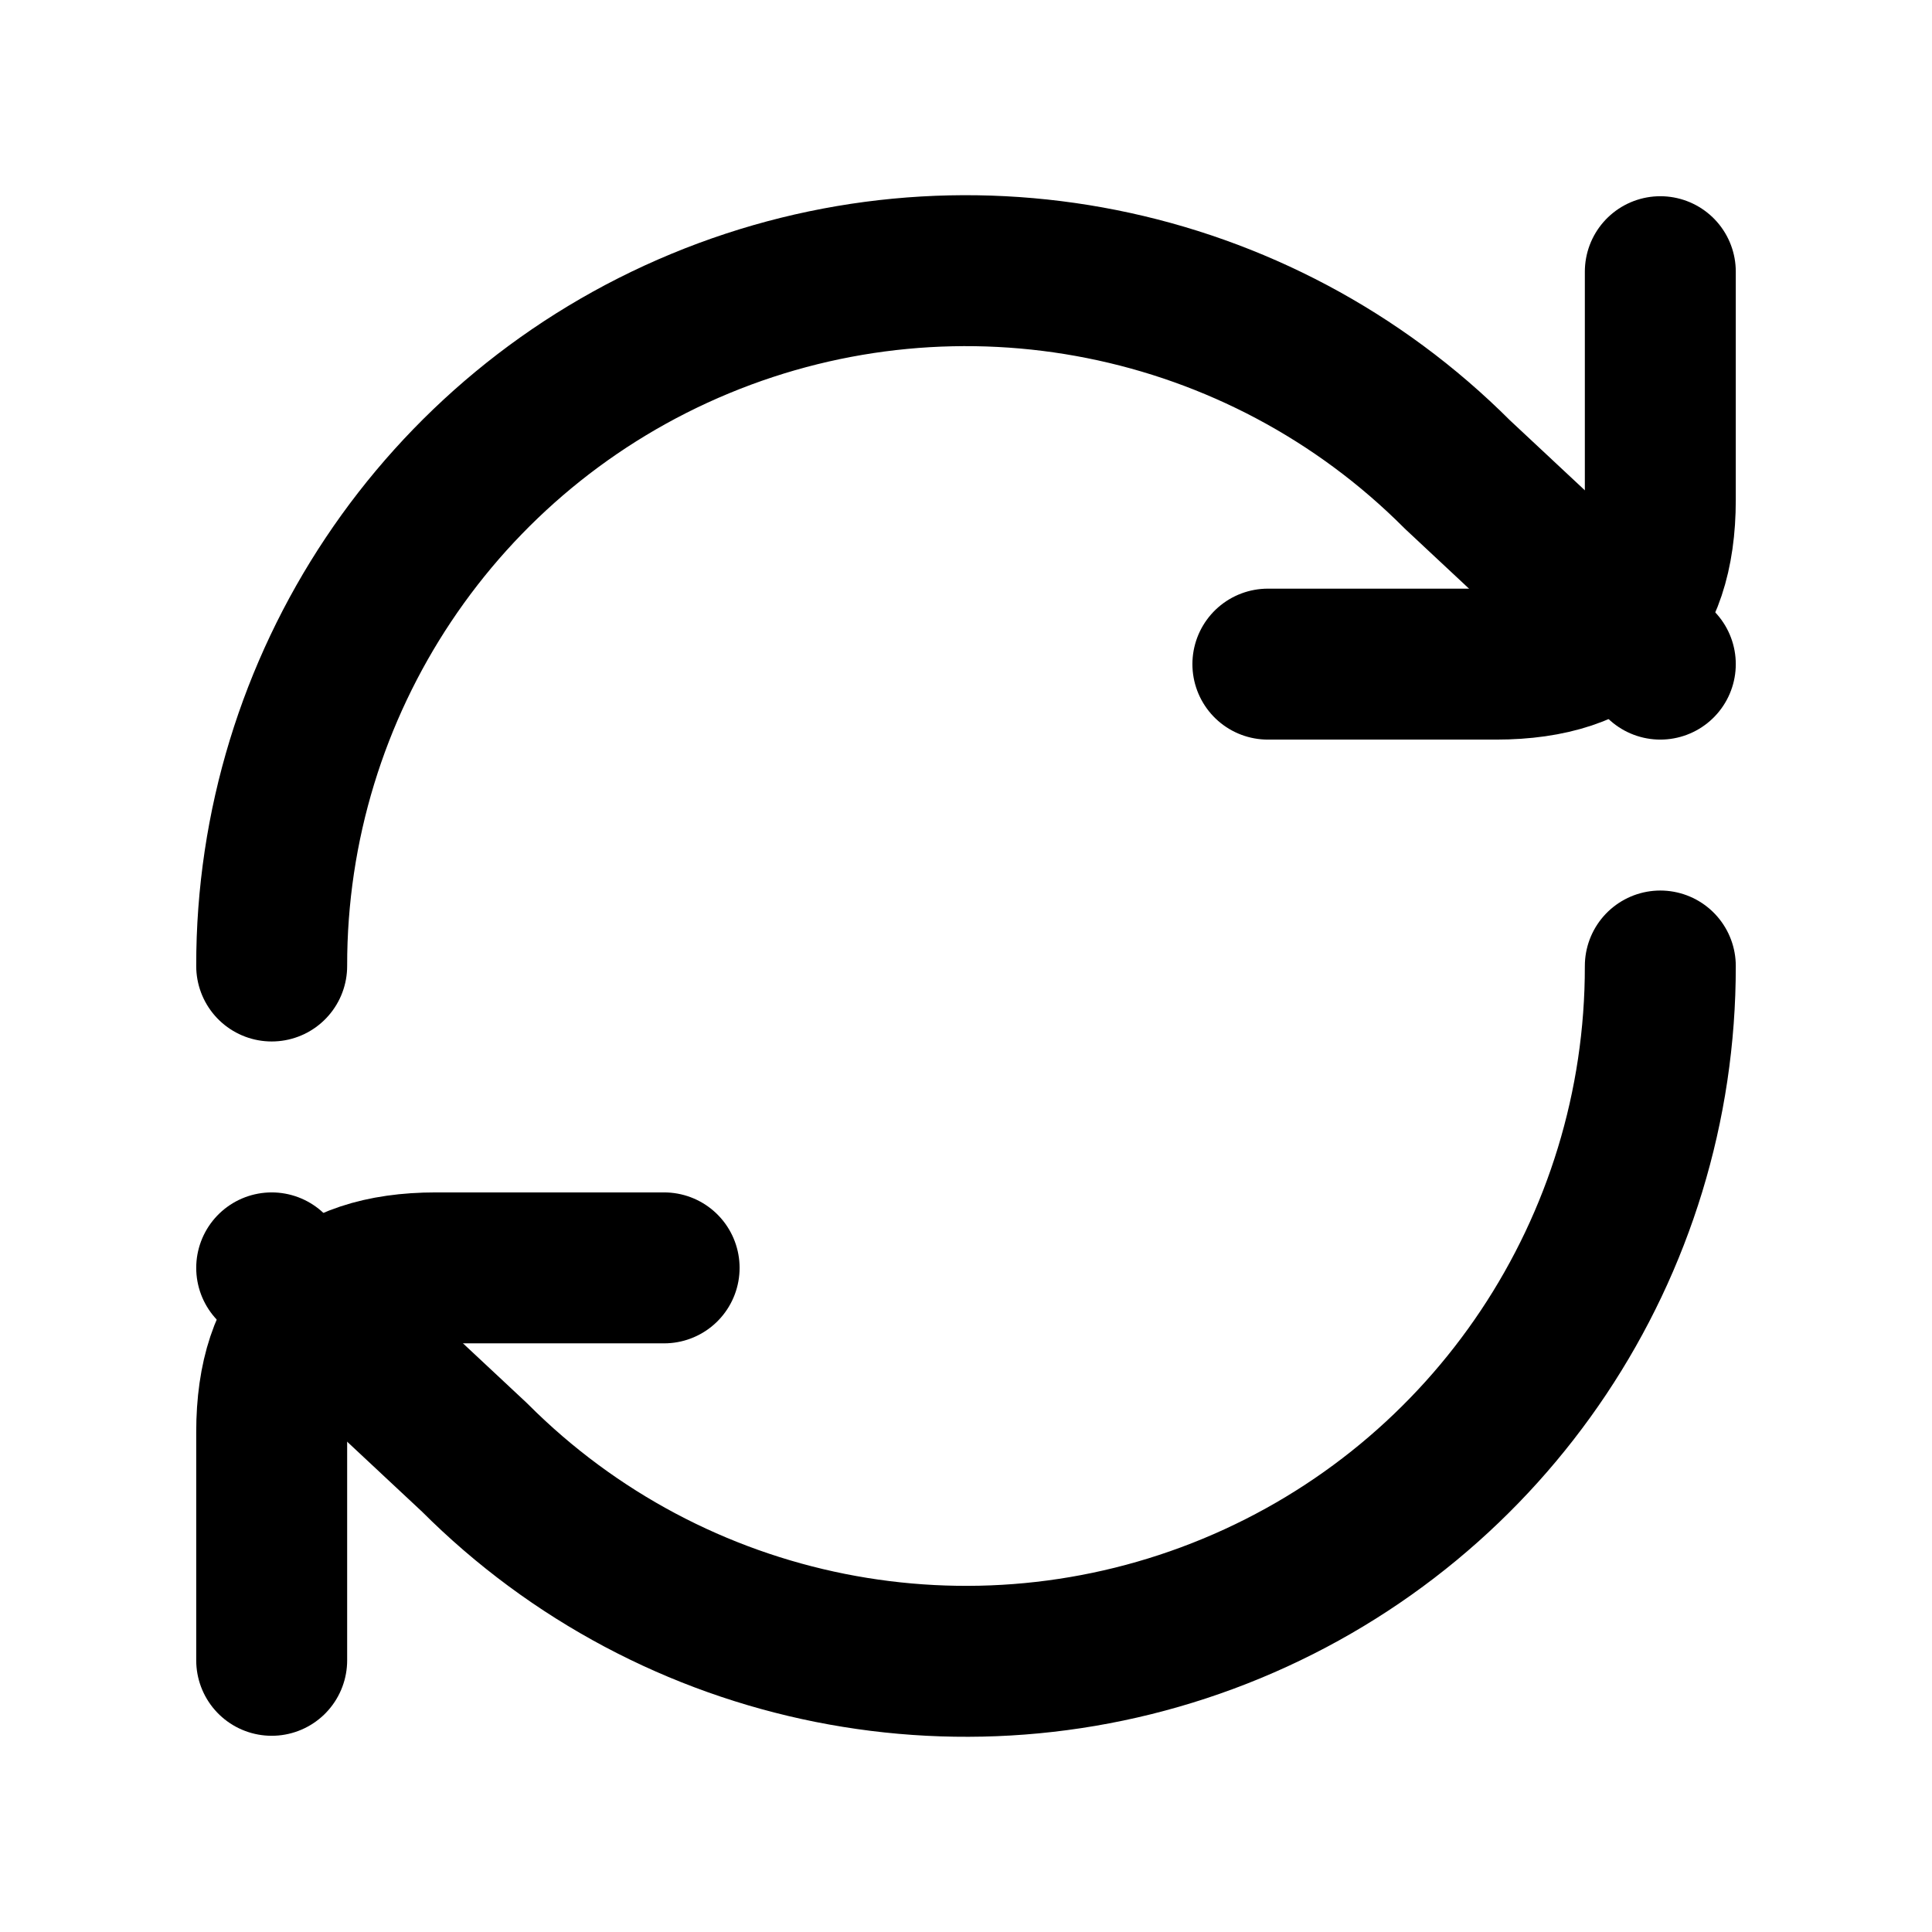
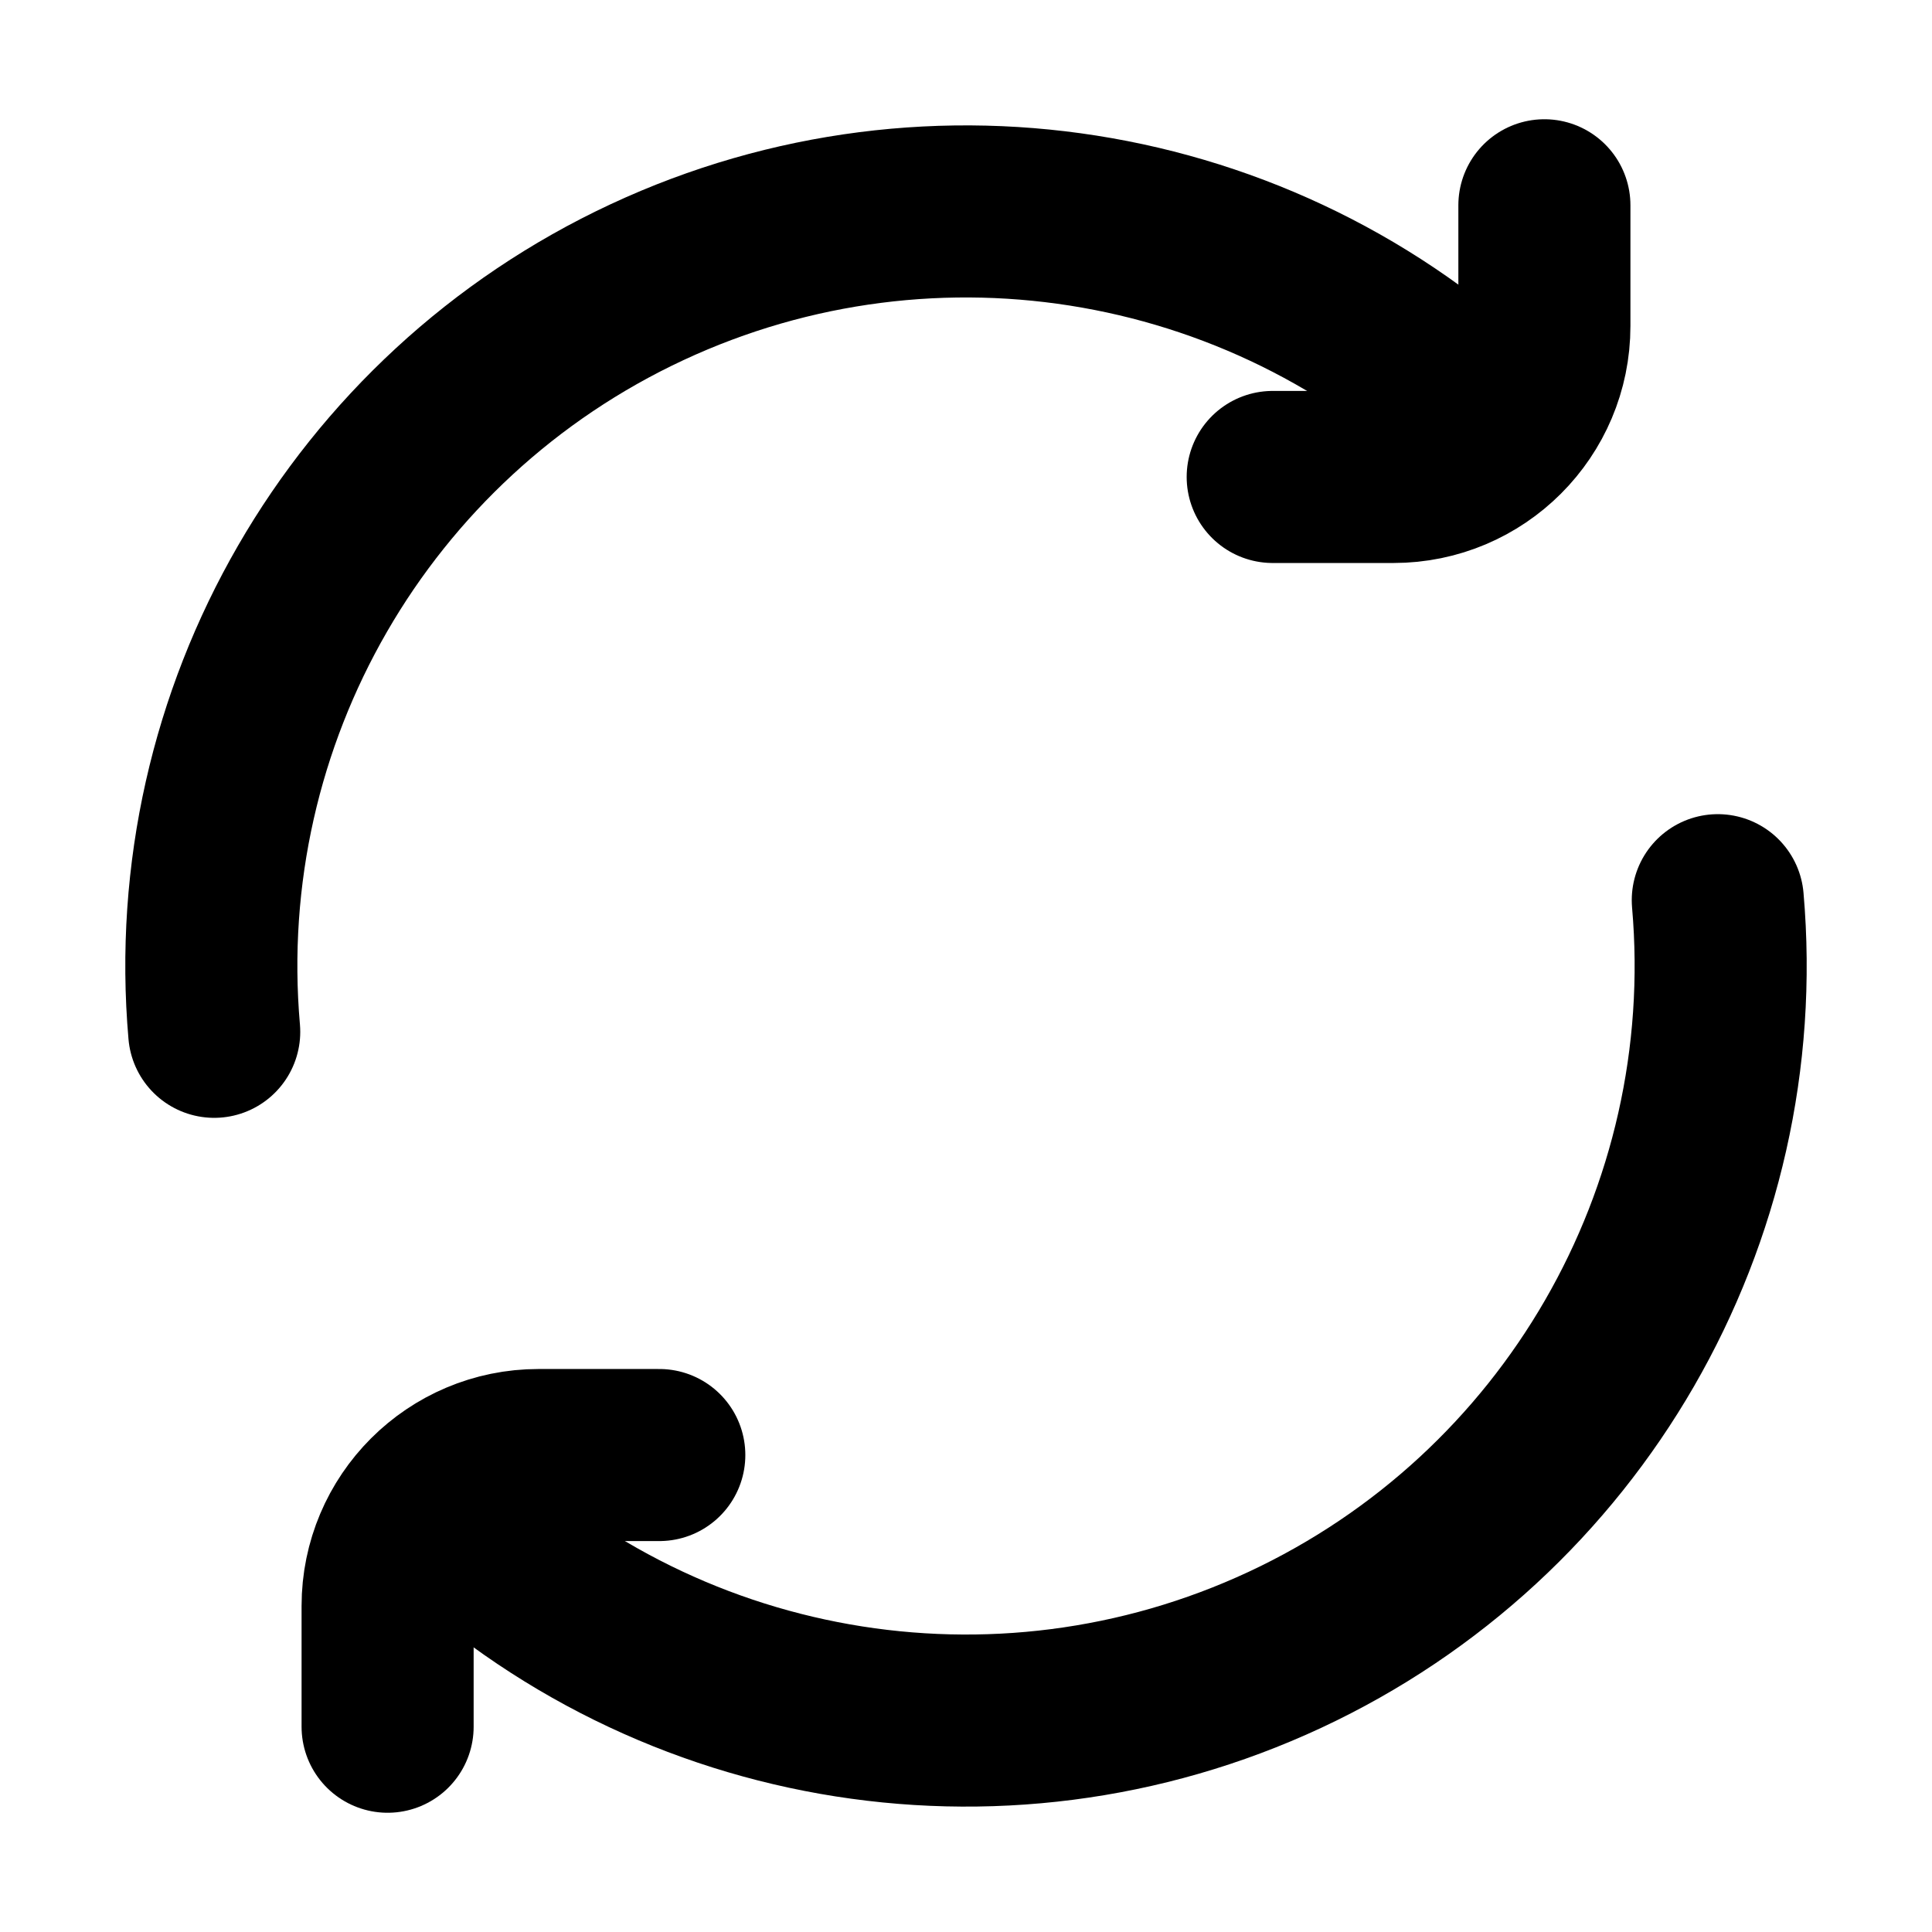
- <svg xmlns="http://www.w3.org/2000/svg" viewBox="0 0 16 16" fill="none" stroke="#000" stroke-width="1.25" stroke-linecap="round" stroke-linejoin="round" aria-hidden="true">
-   <path d="M2.25 8a5.75 5.75 0 0 1 9.82-4.07L13.75 5.5" />
-   <path d="M13.75 2.25L13.75 4.14Q13.75 5.5 12.39 5.5L10.5 5.5" />
-   <path d="M13.75 8a5.75 5.75 0 0 1-9.82 4.07L2.25 10.5" />
-   <path d="M2.25 13.75L2.25 11.86Q2.25 10.5 3.61 10.5L5.5 10.5" />
+ <svg xmlns="http://www.w3.org/2000/svg" viewBox="0 0 16 16" fill="none" stroke="#000" stroke-width="1.425" stroke-linecap="round" stroke-linejoin="round" aria-hidden="true">
+   <path d="M1.774 8.545A6.25 6.25 0 0 1 12.419 3.581" />
+   <path d="M14.226 7.455A6.25 6.25 0 0 1 3.581 12.419" />
+   <path d="M12.79 1.7L12.79 2.7A1.25 1.25 0 0 1 11.54 3.95L10.54 3.95" />
+   <path d="M3.21 14.3L3.21 13.3A1.25 1.25 0 0 1 4.46 12.05L5.46 12.05" />
</svg>
